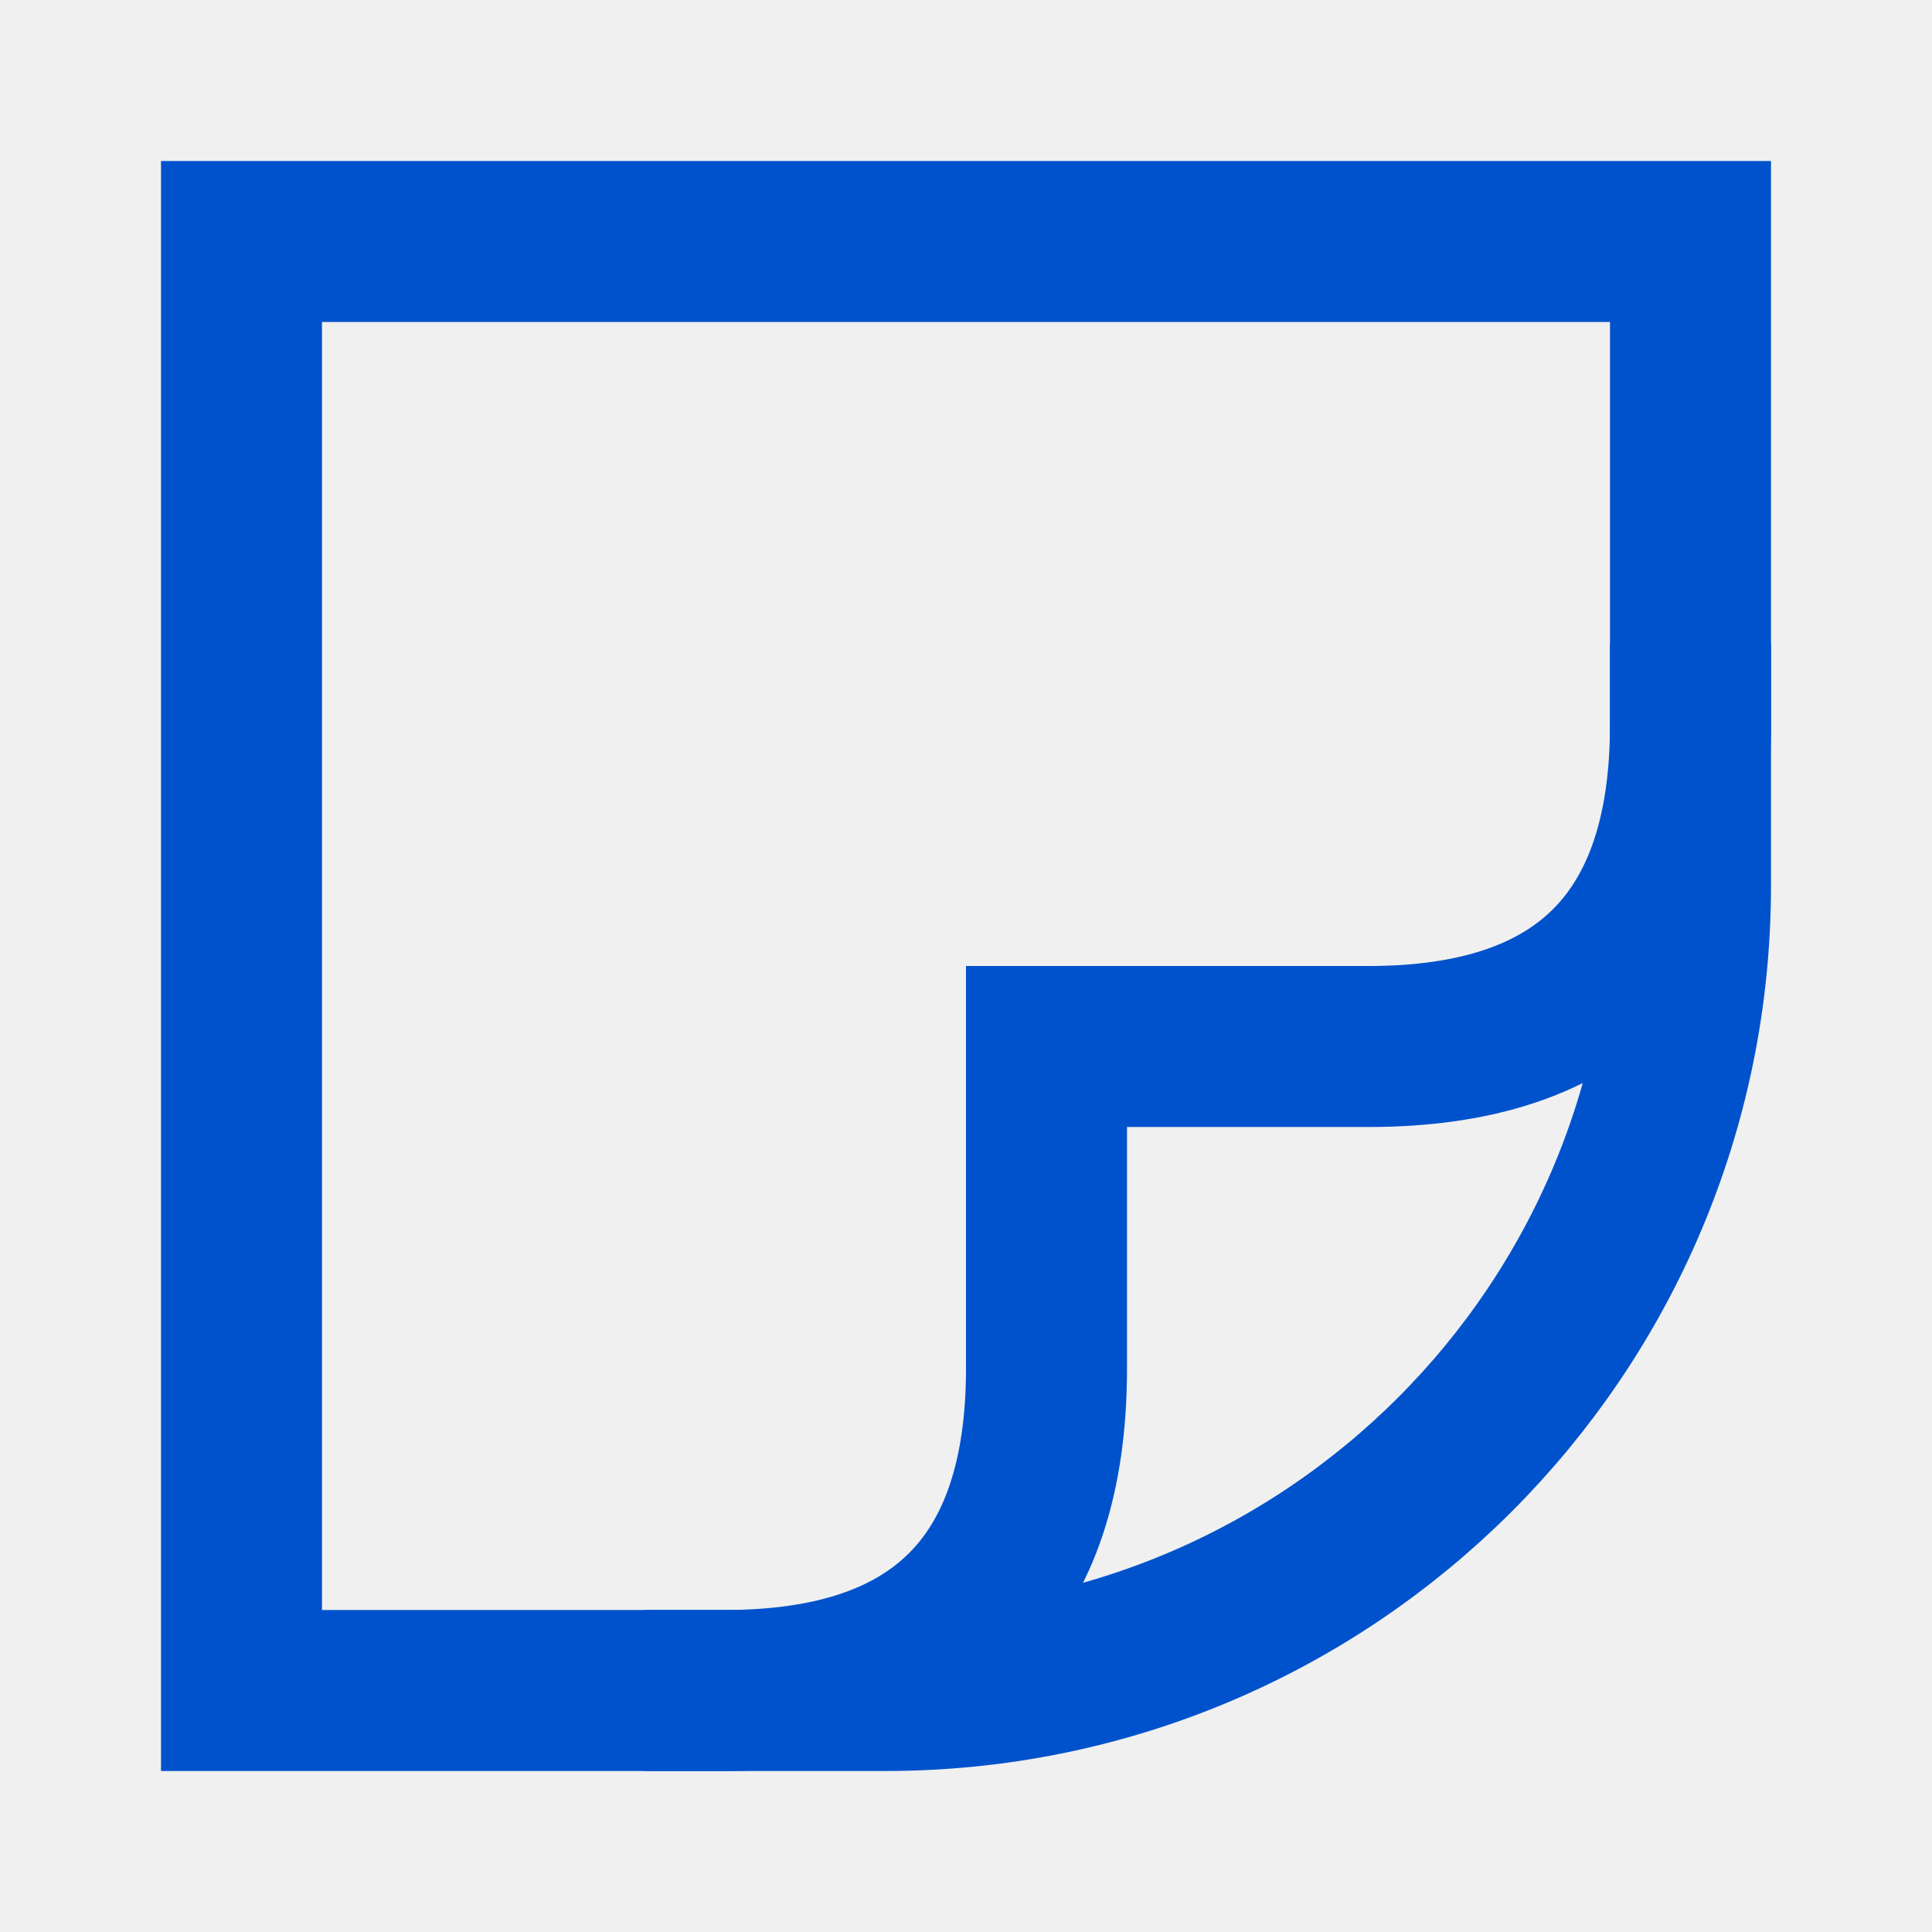
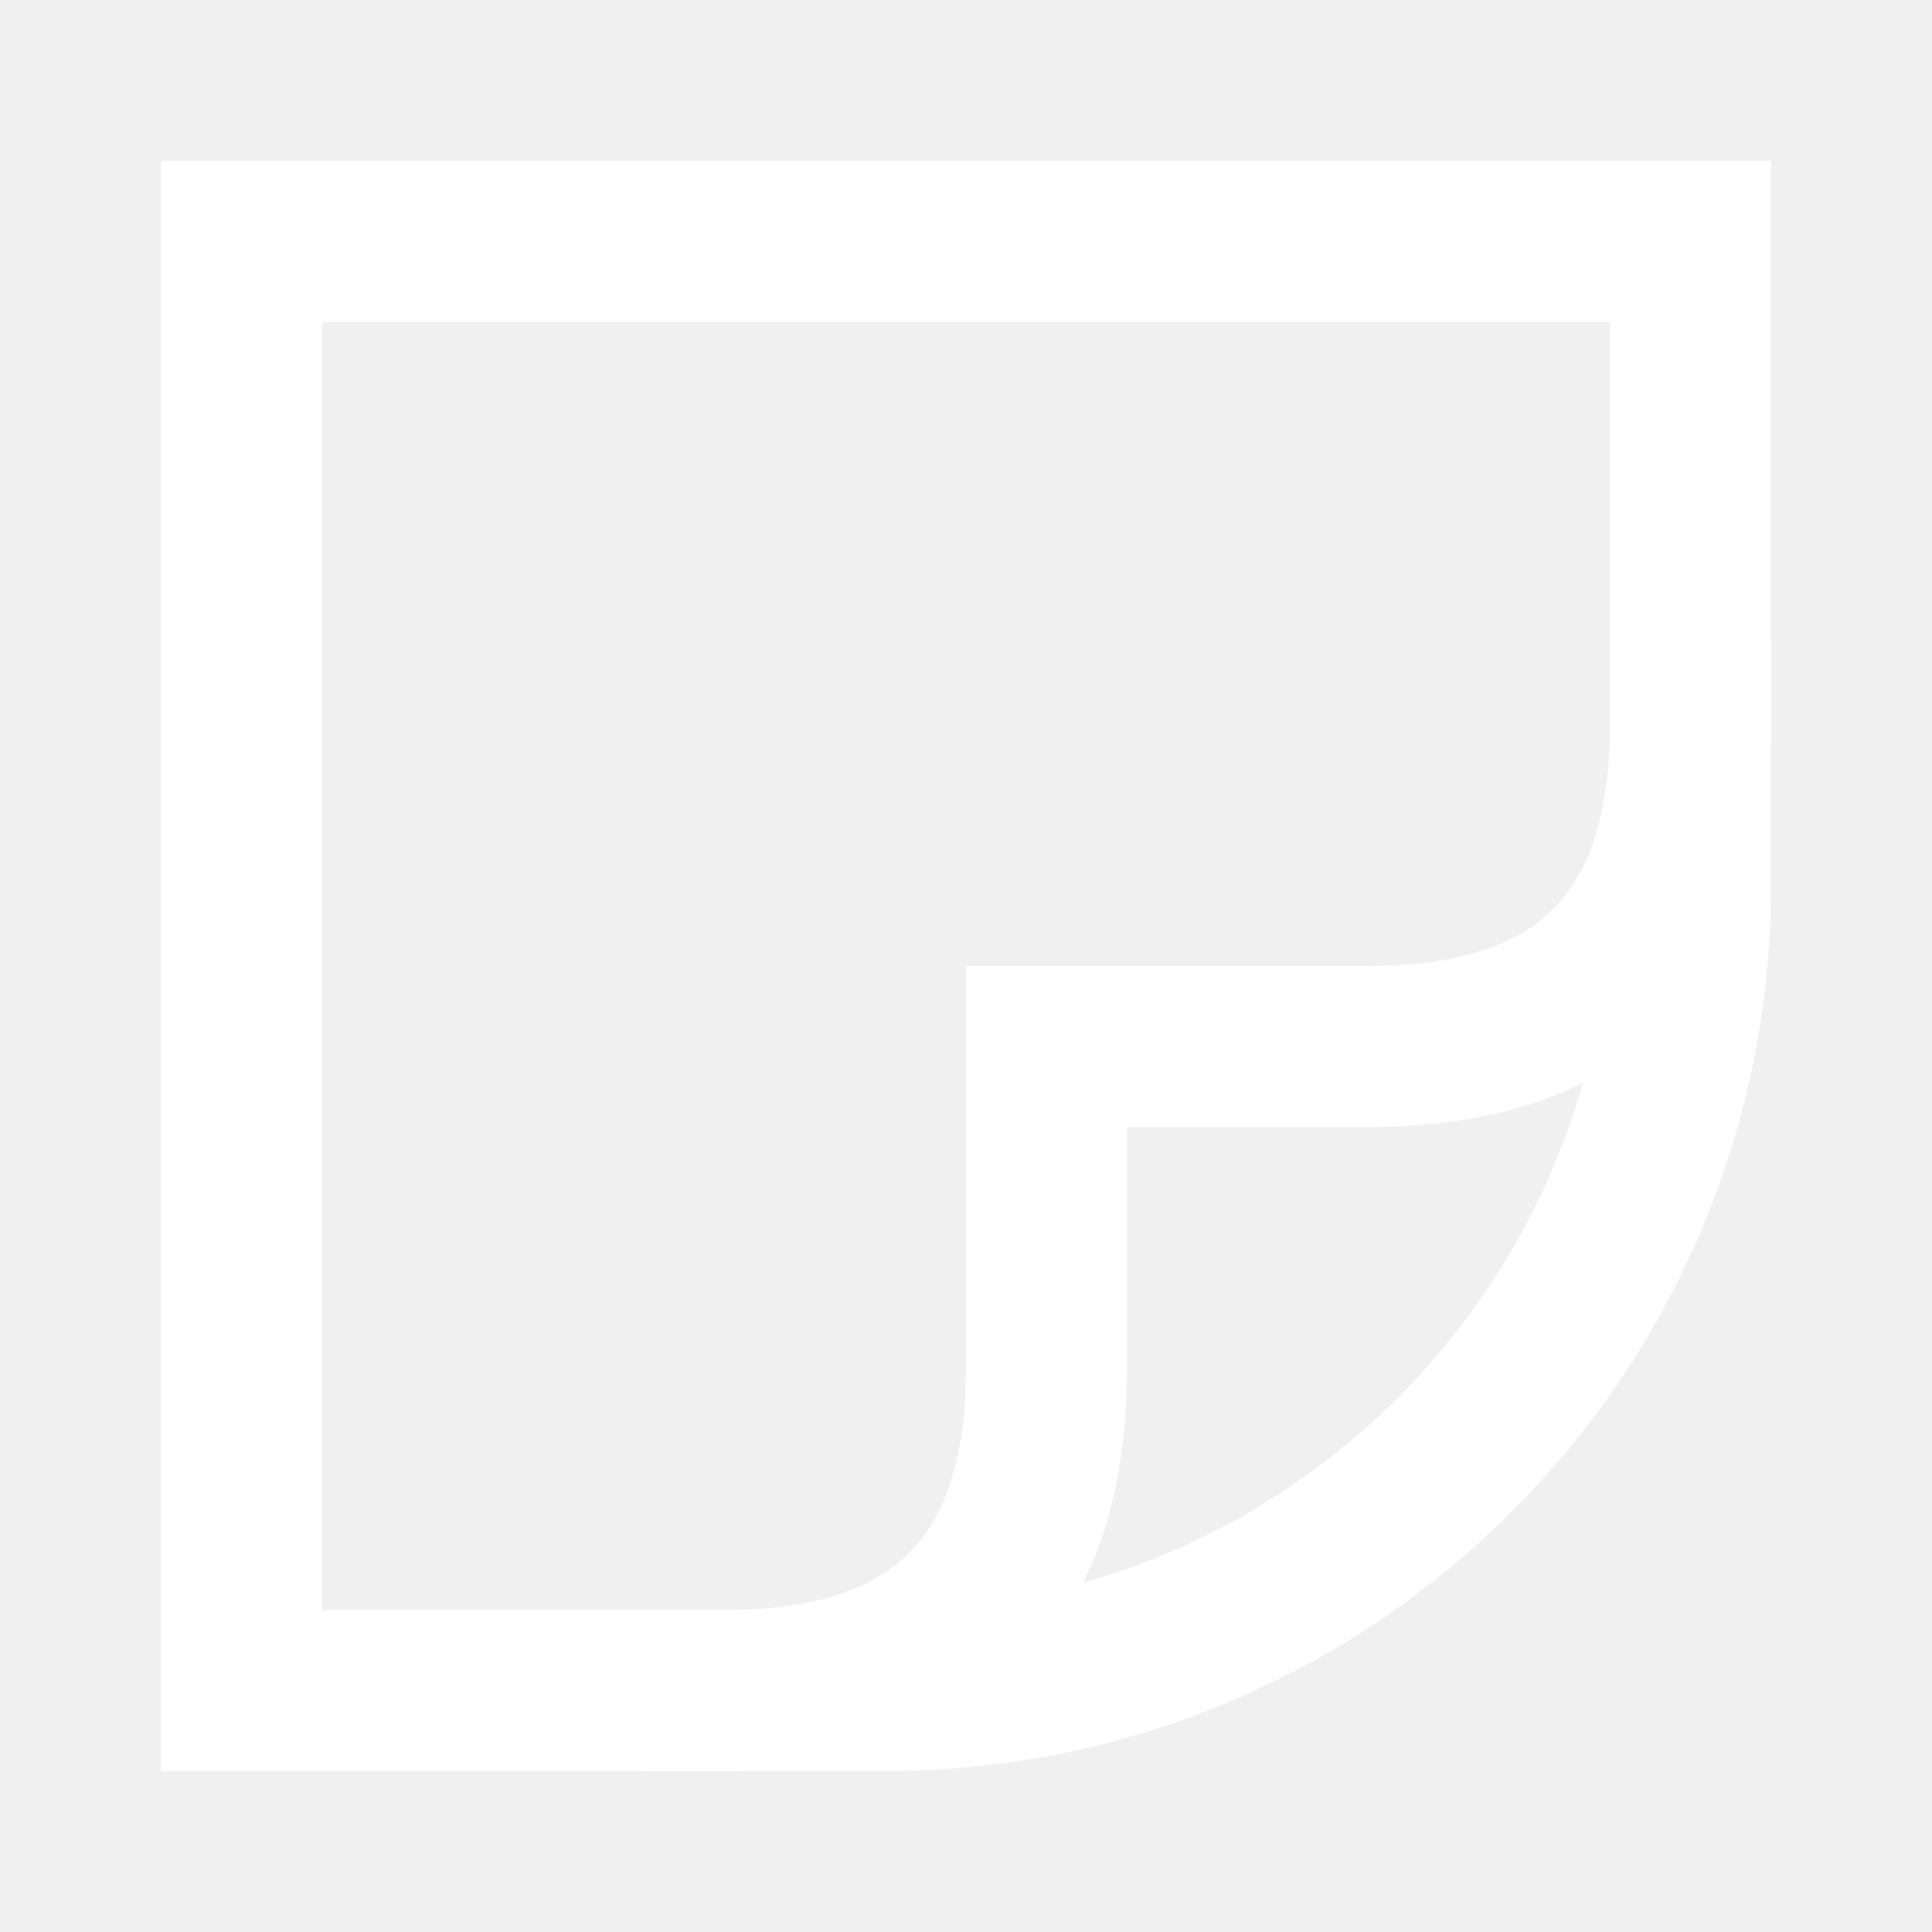
- <svg xmlns="http://www.w3.org/2000/svg" role="img" width="48px" height="48px" viewBox="0 0 24 24" aria-labelledby="stickerIconTitle" stroke="#0052CC" stroke-width="2" stroke-linecap="square" stroke-linejoin="miter" fill="none" color="#0052CC">
+ <svg xmlns="http://www.w3.org/2000/svg" role="img" width="48px" height="48px" viewBox="0 0 24 24" aria-labelledby="stickerIconTitle" stroke="#FFF" stroke-width="2" stroke-linecap="square" stroke-linejoin="miter" fill="none" color="#0052CC">
  <path d="M21,3 L21,11 C21,16.523 16.523,21 11,21 L3,21 L3,3 L21,3 Z" />
  <path d="M9,21 C11.667,21 13,19.667 13,17 C13,17 13,15.667 13,13 L17,13 C19.667,13 21,11.667 21,9" />
</svg>
